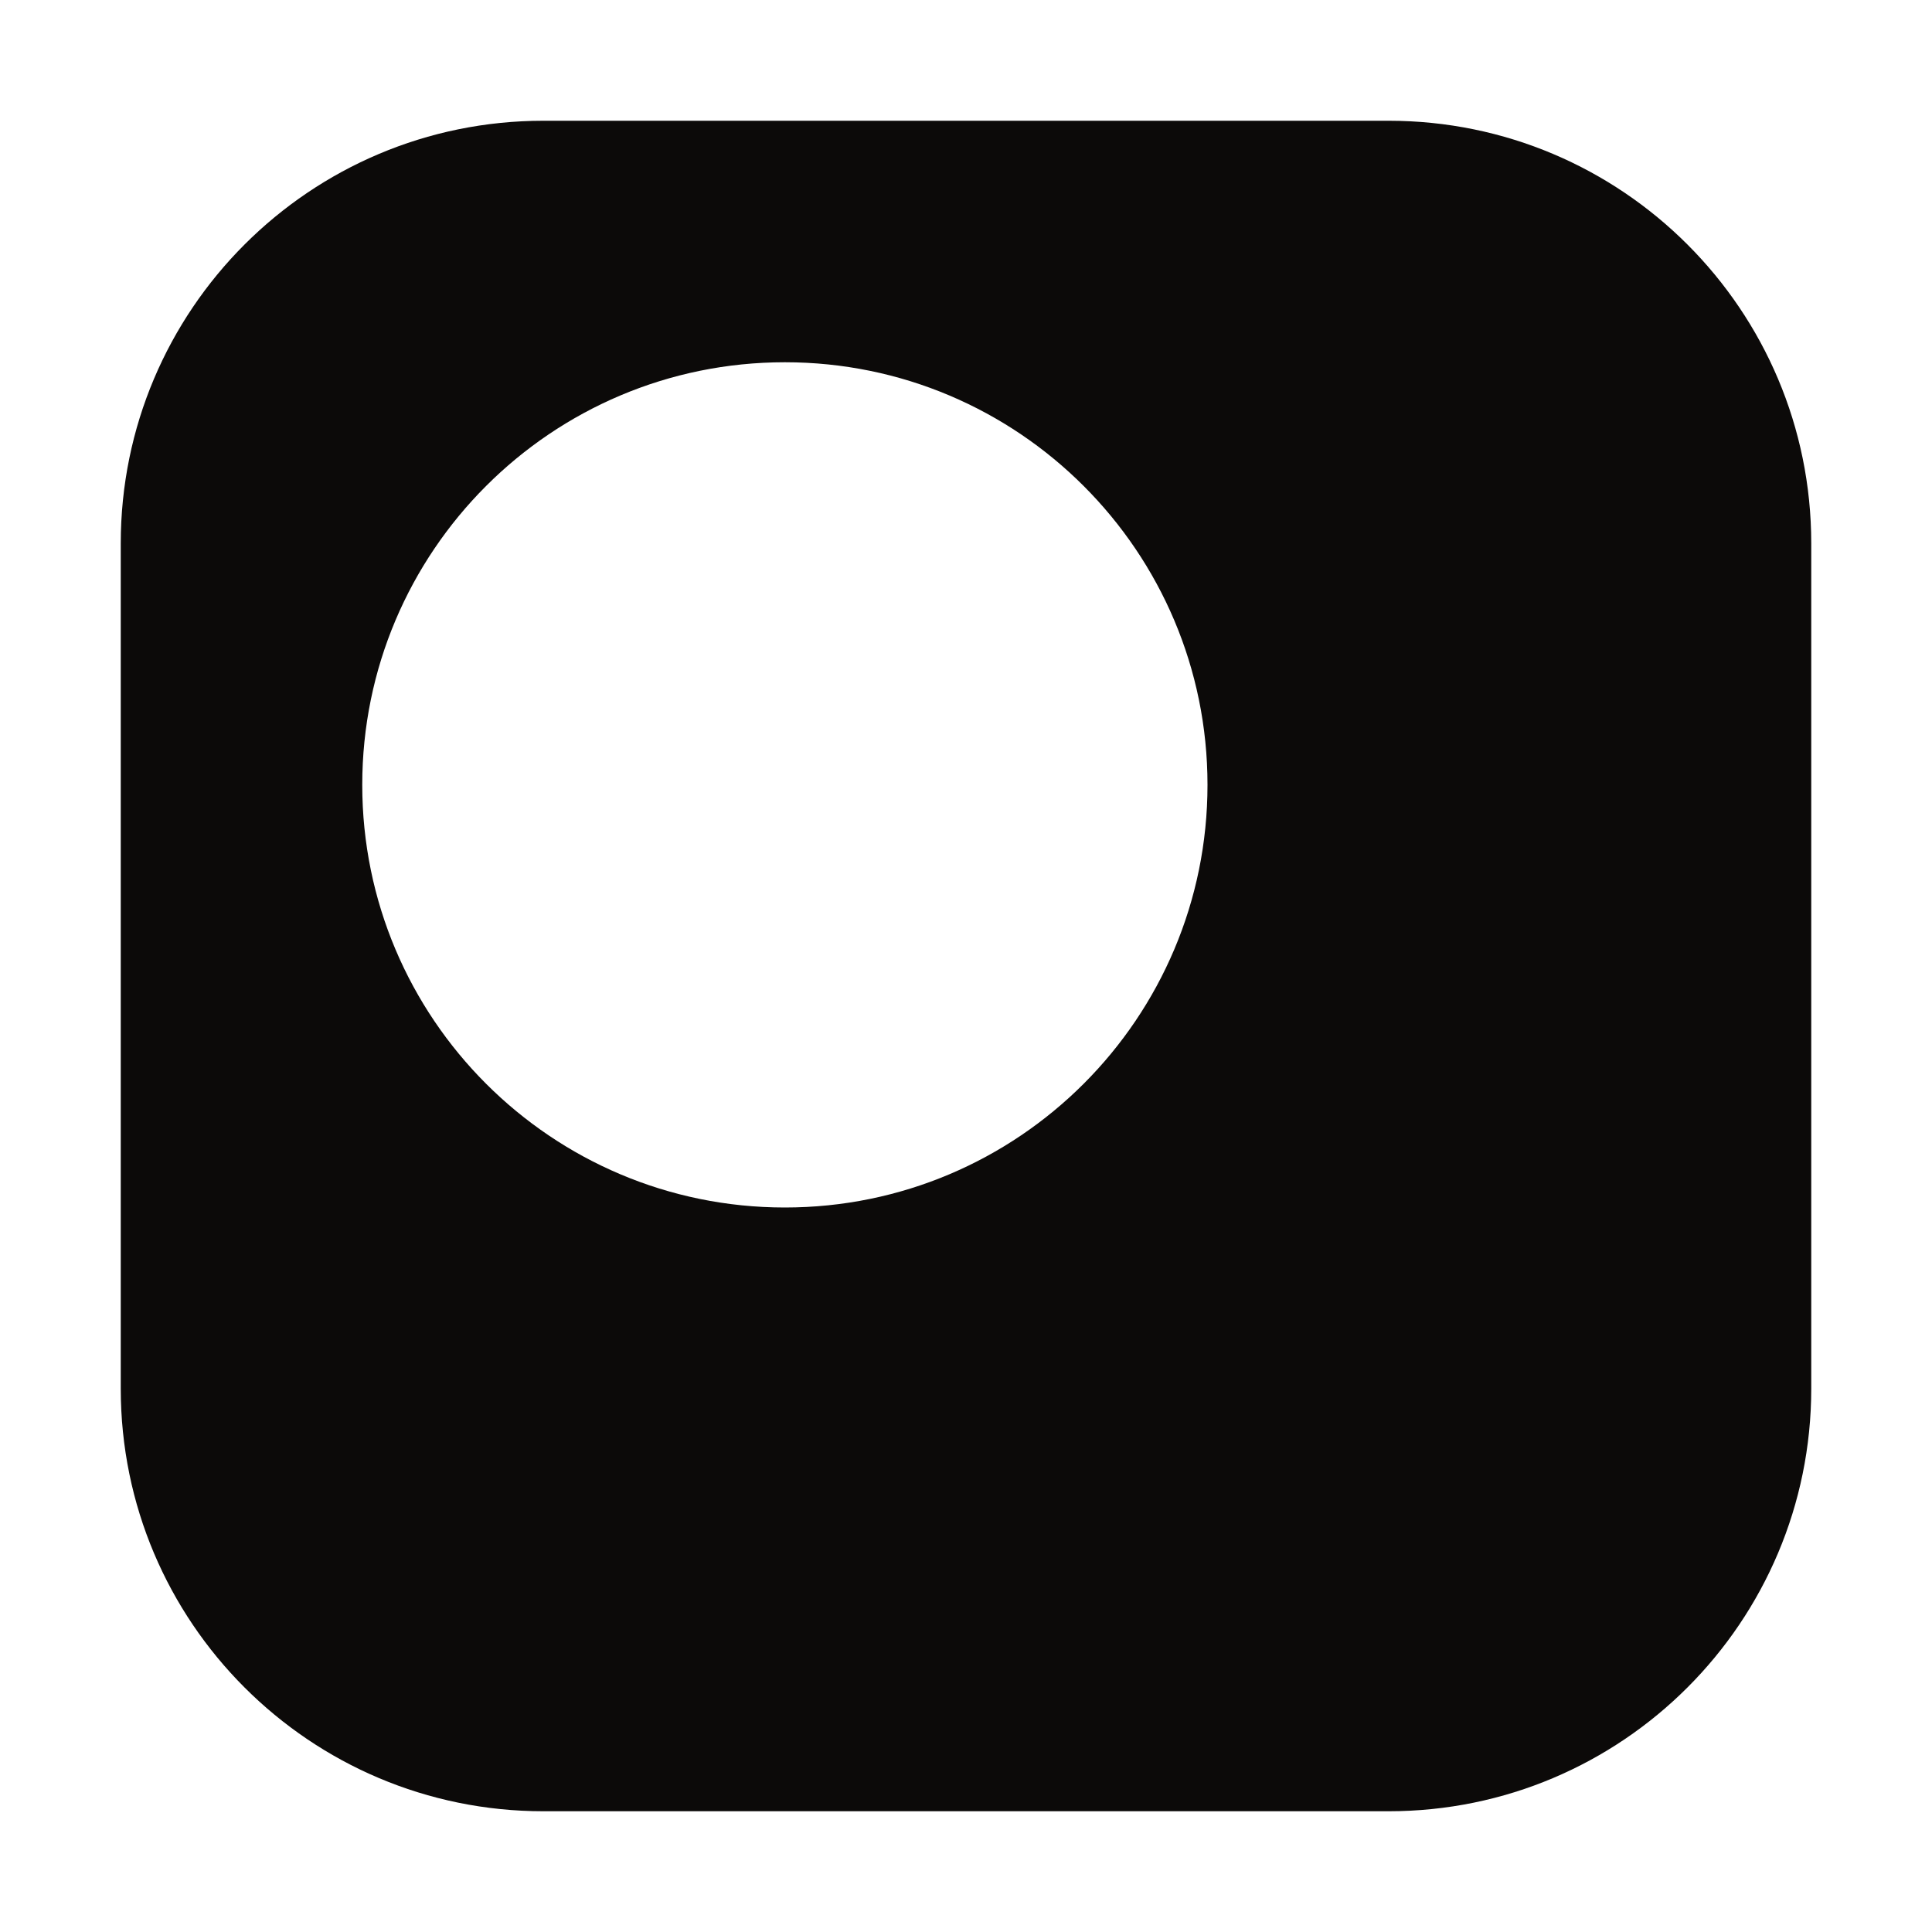
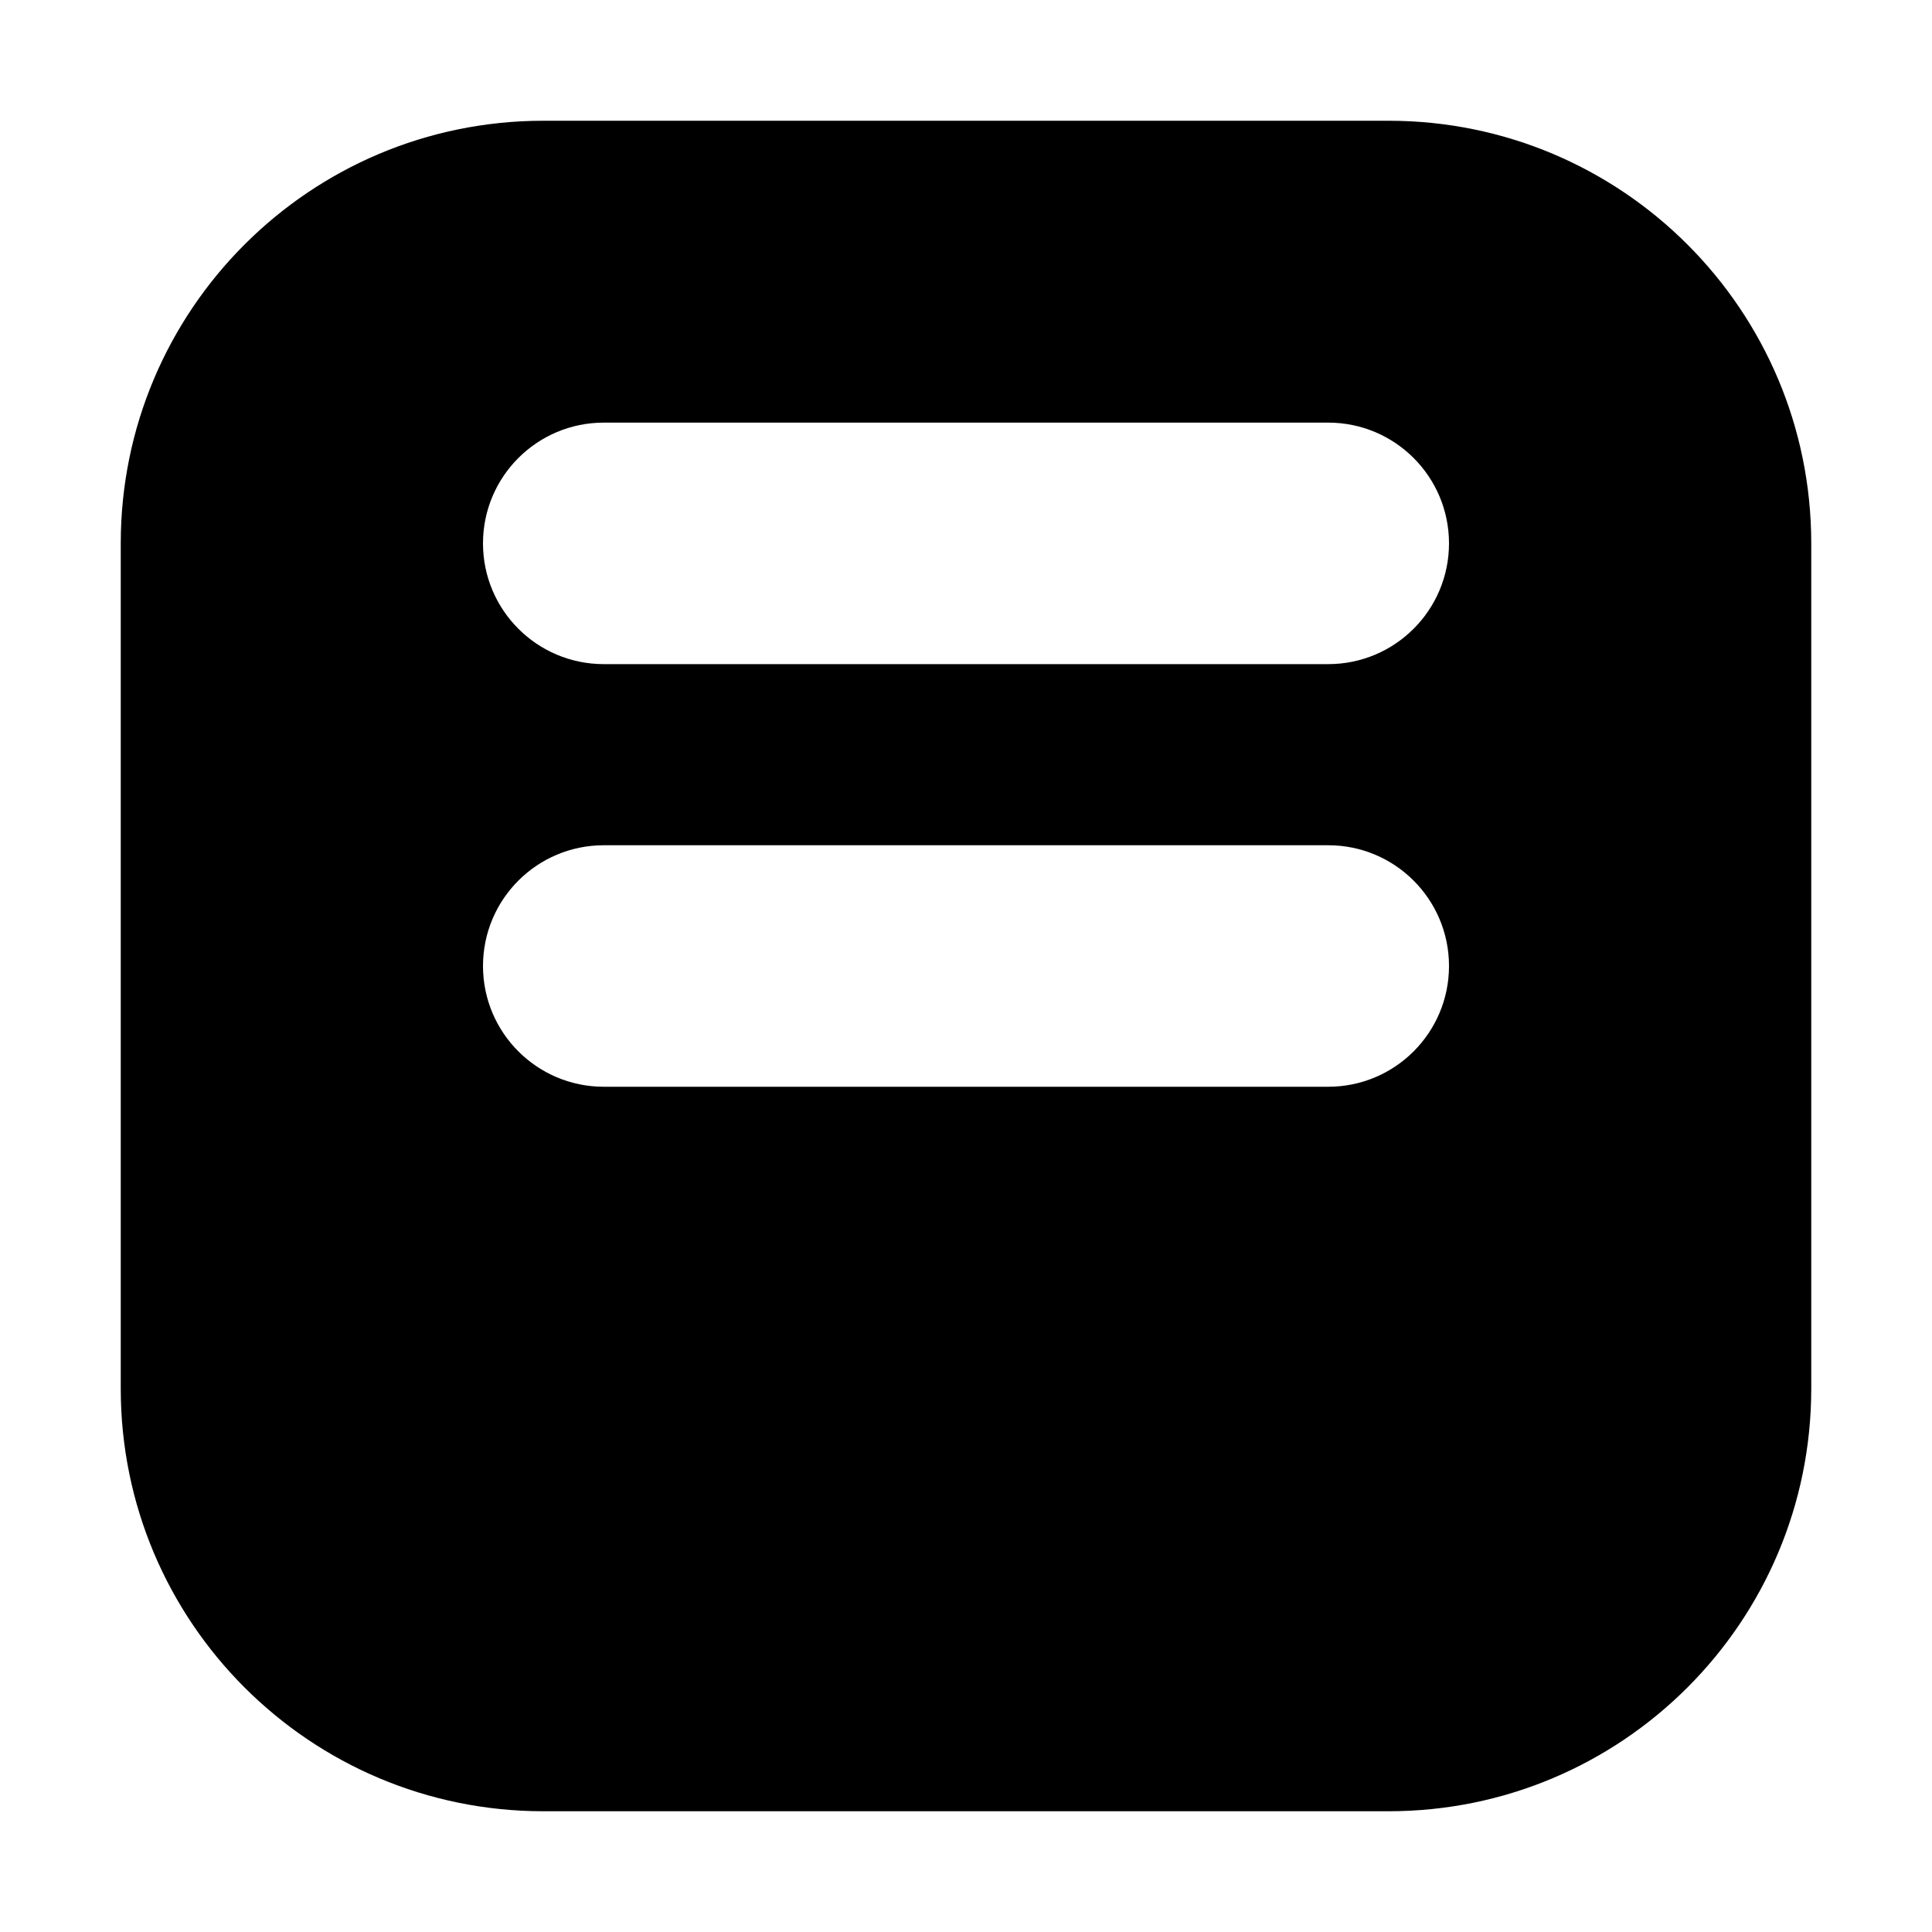
<svg xmlns="http://www.w3.org/2000/svg" viewBox="0 0 32 32">
  <style>
-     /* The tab strip is not the page, so this follows the OS rather than the .dark class. */
-     .mark { fill: #0c0a09 }
+     /* The tab strip is not the page, so this follows the OS rather than the .dark class.
+        Both rules sit in a media query: svgo's `inlineStyles` folds an unconditional rule into
+        a fill attribute and drops the rest of the sheet, so a bare `.mark {}` here would ship a
+        build with no dark variant. With neither query matching, fill defaults to black, which
+        is the light value anyway. */
+     @media (prefers-color-scheme: light) { .mark { fill: #0c0a09 } }
    @media (prefers-color-scheme: dark) { .mark { fill: #fafaf9 } }
  </style>
-   <path class="mark" fill-rule="evenodd" d="M9 2h14a7 7 0 0 1 7 7v14a7 7 0 0 1-7 7H9a7 7 0 0 1-7-7V9a7 7 0 0 1 7-7Zm4 4a7 7 0 1 0 0 14 7 7 0 0 0 0-14Z" />
+   <path class="mark" fill-rule="evenodd" d="M9 2h14a7 7 0 0 1 7 7v14a7 7 0 0 1-7 7H9a7 7 0 0 1-7-7V9a7 7 0 0 1 7-7Z M10 7h12a2 2 0 0 1 0 4H10a2 2 0 0 1 0-4Z M10 14h12a2 2 0 0 1 0 4H10a2 2 0 0 1 0-4Z" />
</svg>
